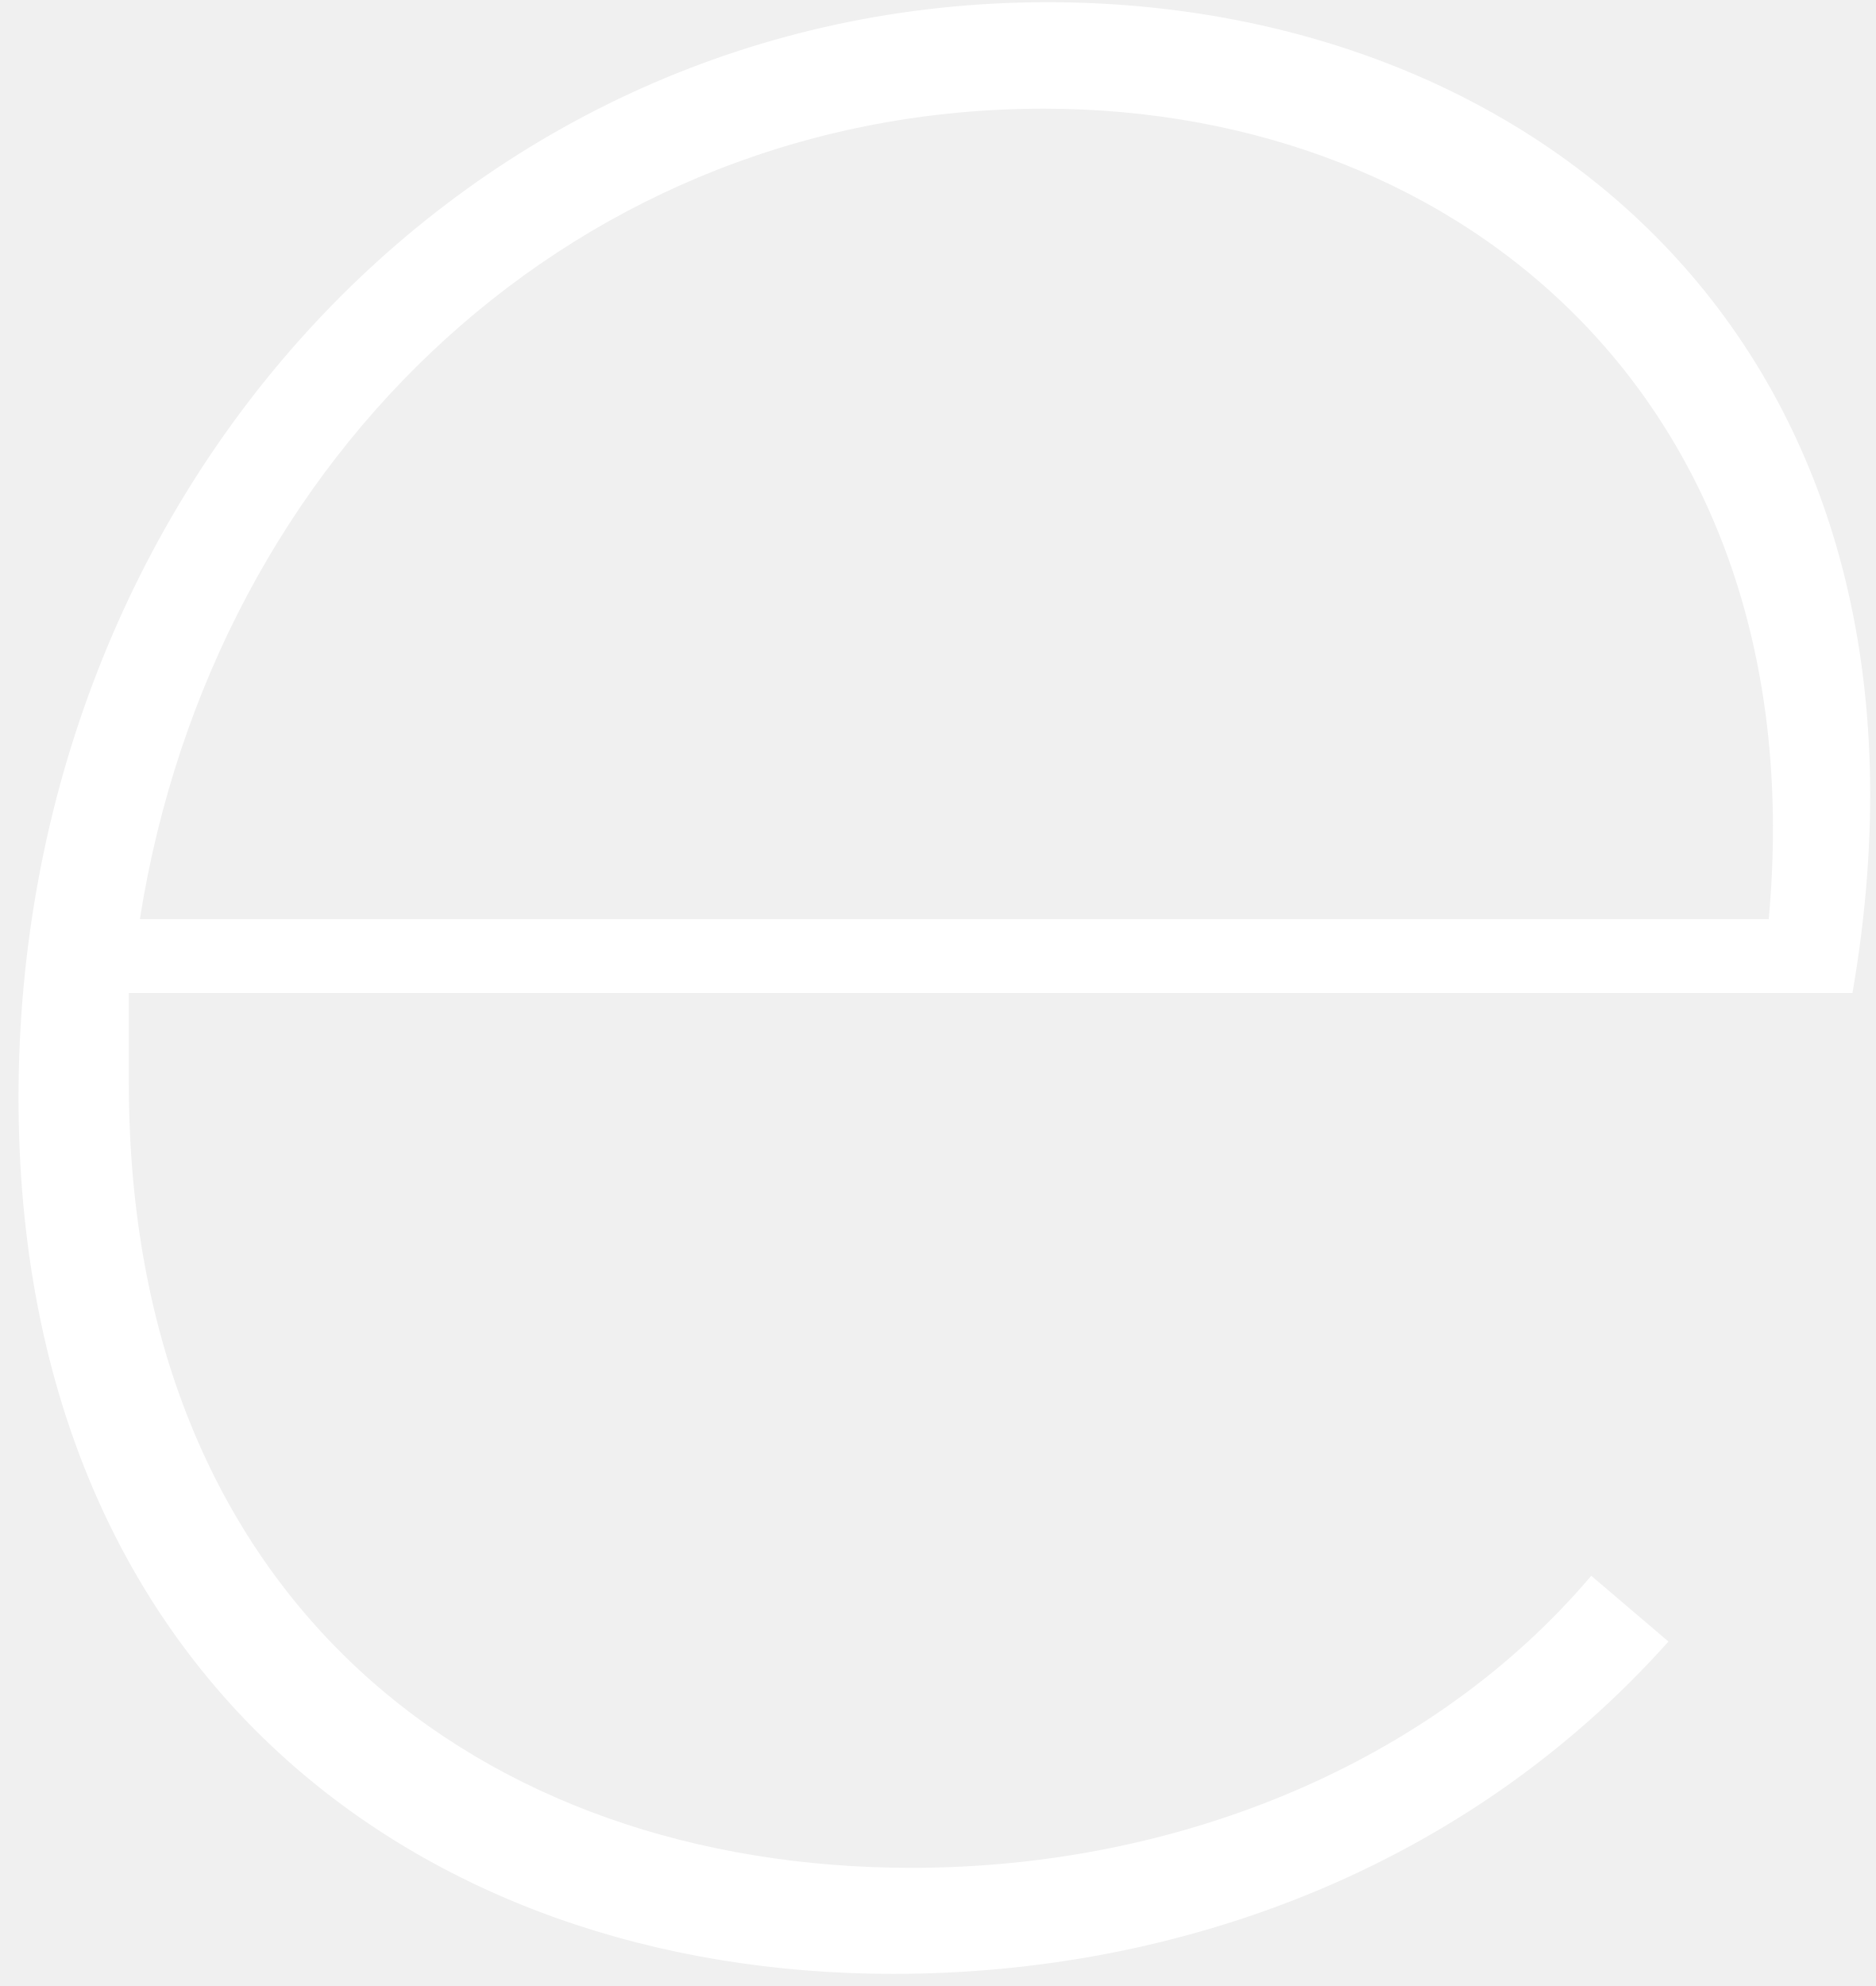
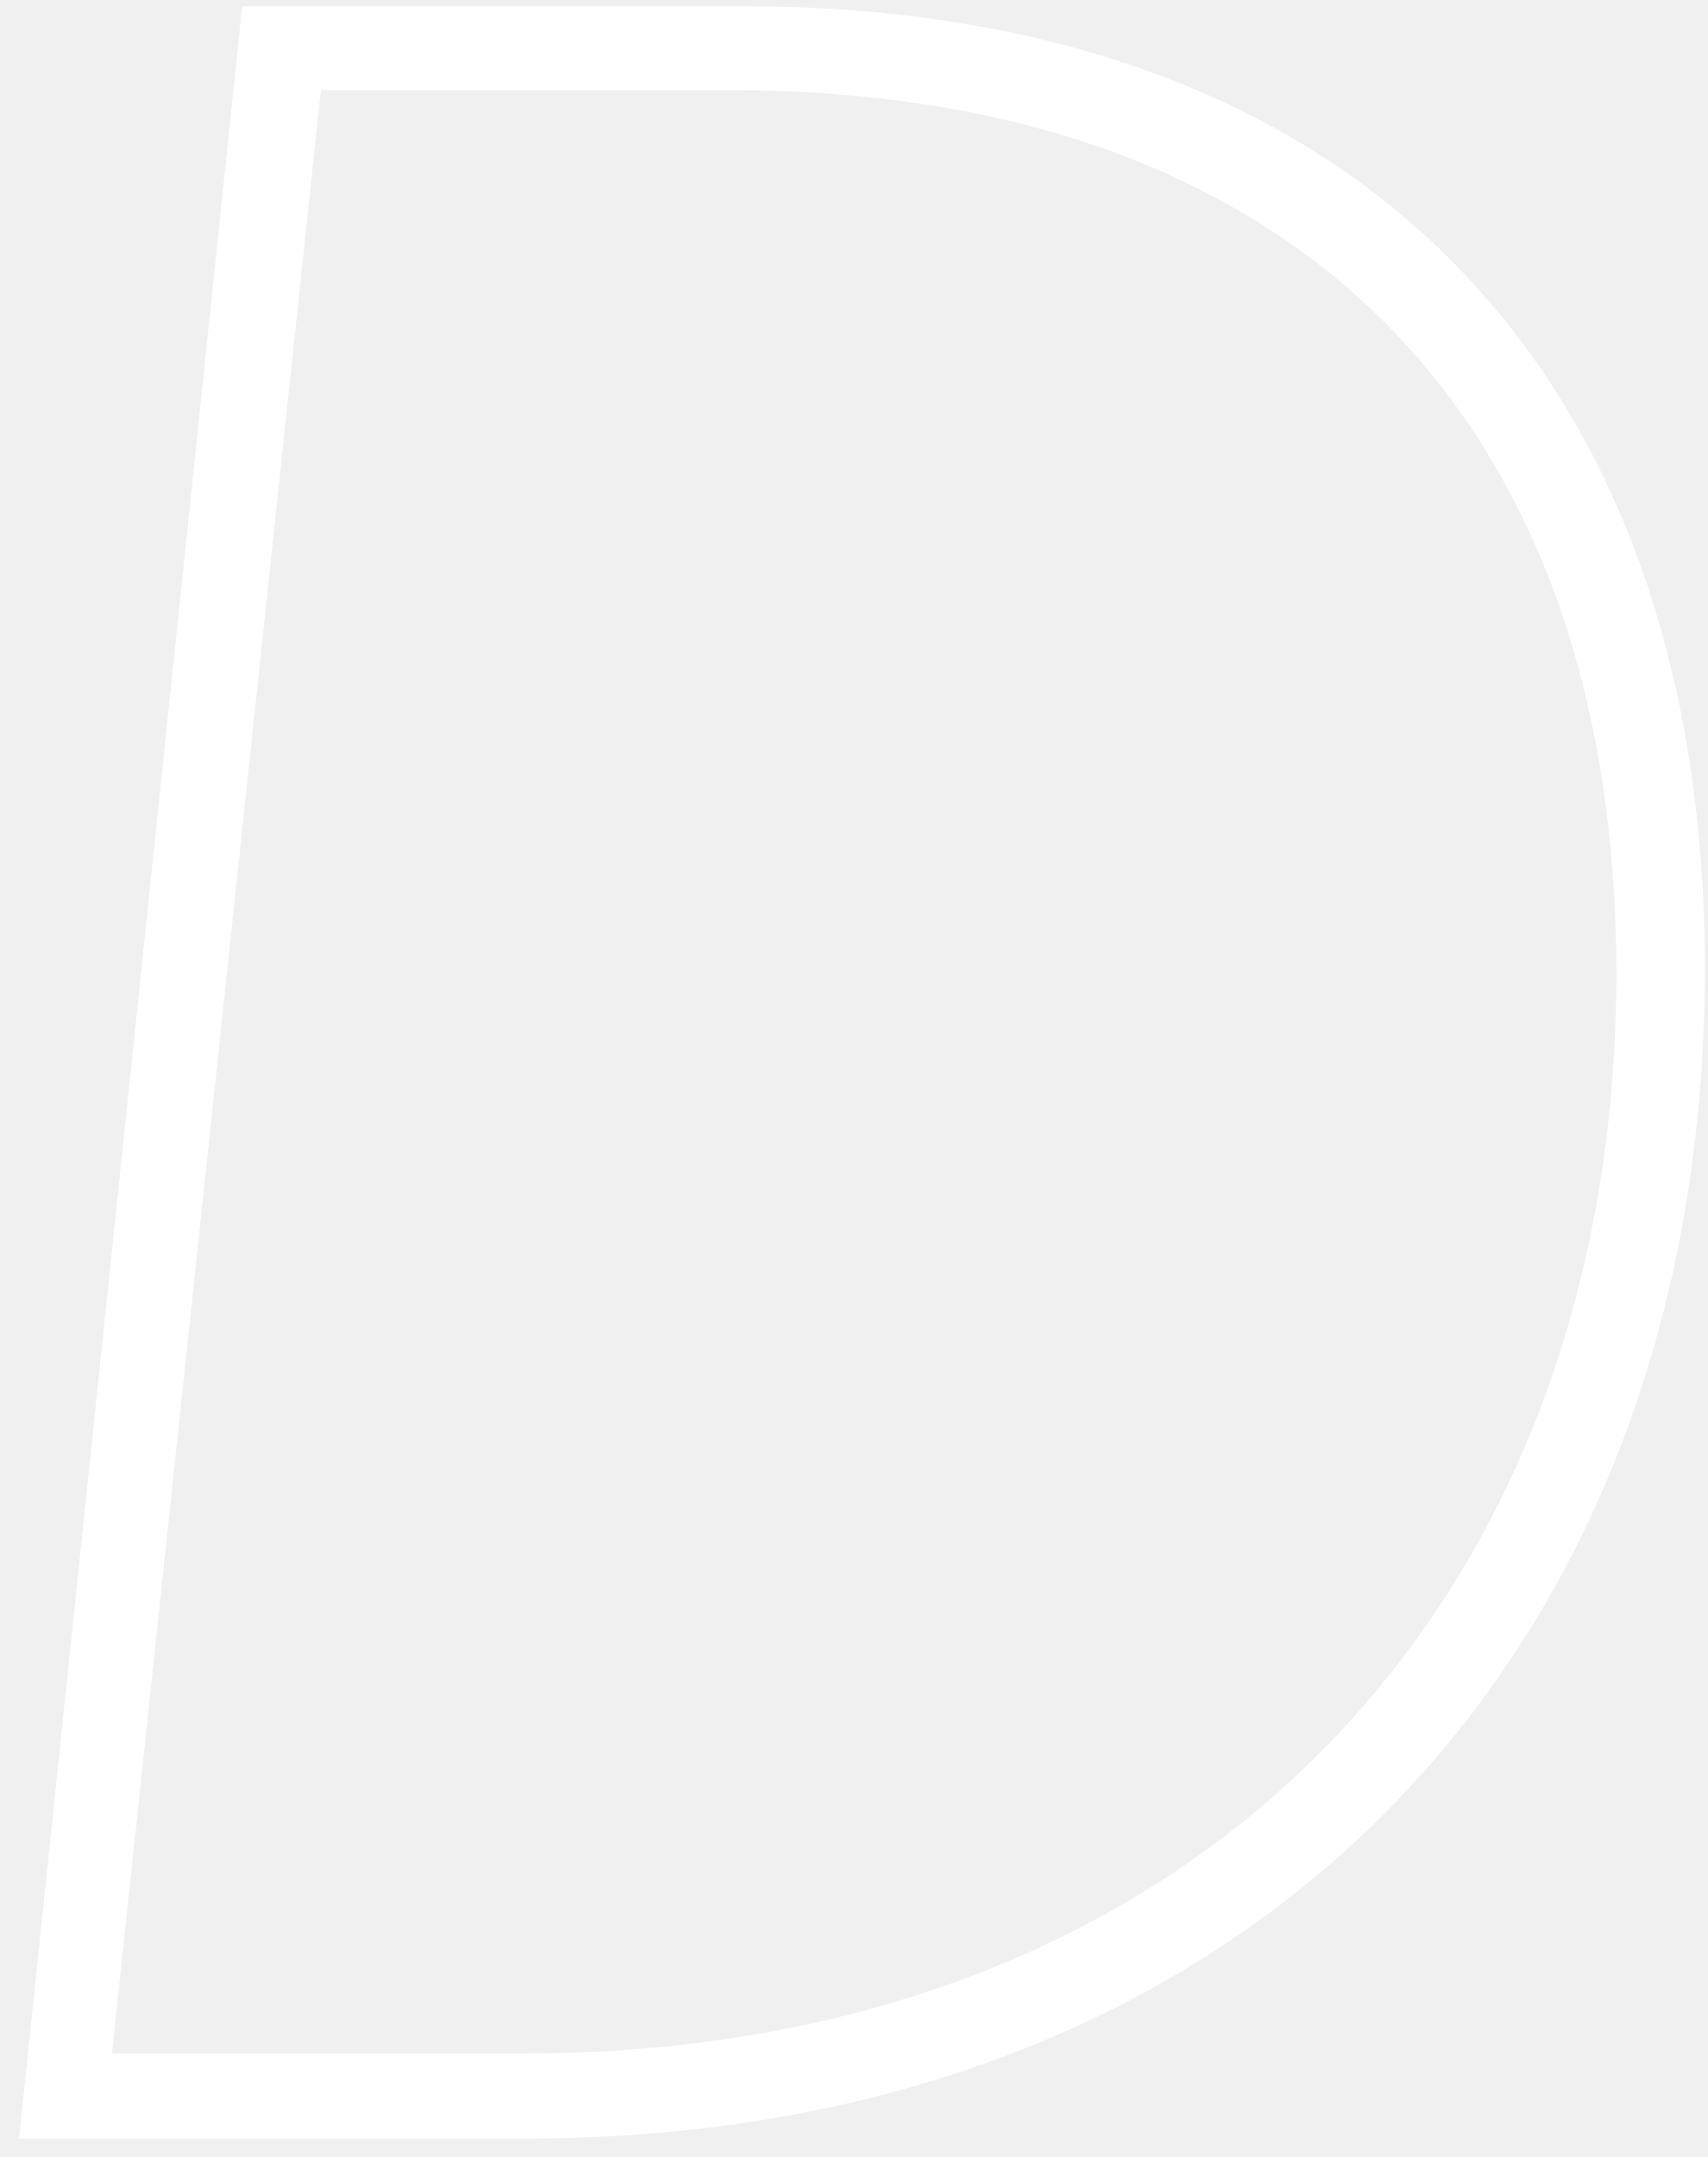
- <svg xmlns="http://www.w3.org/2000/svg" version="1.1" width="17px" height="18px">
-   <g transform="matrix(1 0 0 1 -1041 -3813 )">
-     <path d="M 16.793 9  C 17.791 3.234  13.991 0.02  9.496 0.02  C 4.232 0.02  0.168 4.456  0.168 9.949  C 0.168 15.175  3.799 17.89  8.096 17.89  C 10.695 17.89  13.293 16.929  15.125 14.878  L 14.425 14.282  C 12.994 15.971  10.695 16.929  8.264 16.929  C 4.366 16.929  1.168 14.514  1.168 9.815  L 1.168 9  L 16.793 9  Z M 9.462 0.985  C 13.293 0.985  16.458 3.697  16.034 8.33  L 1.268 8.33  C 1.938 4.094  5.266 0.985  9.462 0.985  Z " fill-rule="nonzero" fill="#ffffff" stroke="none" transform="matrix(1 0 0 1 1041 3813 )" />
+ <svg xmlns="http://www.w3.org/2000/svg" version="1.1" width="19px" height="24px">
+   <g transform="matrix(1 0 0 1 -1019 -3936 )">
+     <path d="M 18.974 10.768  C 18.967 4.286  15.259 0.069  8.252 0.069  L 2.695 0.069  L 0.212 23.795  L 5.837 23.795  C 13.852 23.795  18.974 18.484  18.974 10.768  Z M 17.988 10.824  C 17.988 17.904  13.272 22.848  5.828 22.848  L 1.246 22.848  L 3.571 1.003  L 8.119 1.003  C 14.586 1.003  17.988 4.808  17.988 10.824  Z " fill-rule="nonzero" fill="#ffffff" stroke="none" transform="matrix(1 0 0 1 1019 3936 )" />
  </g>
</svg>
